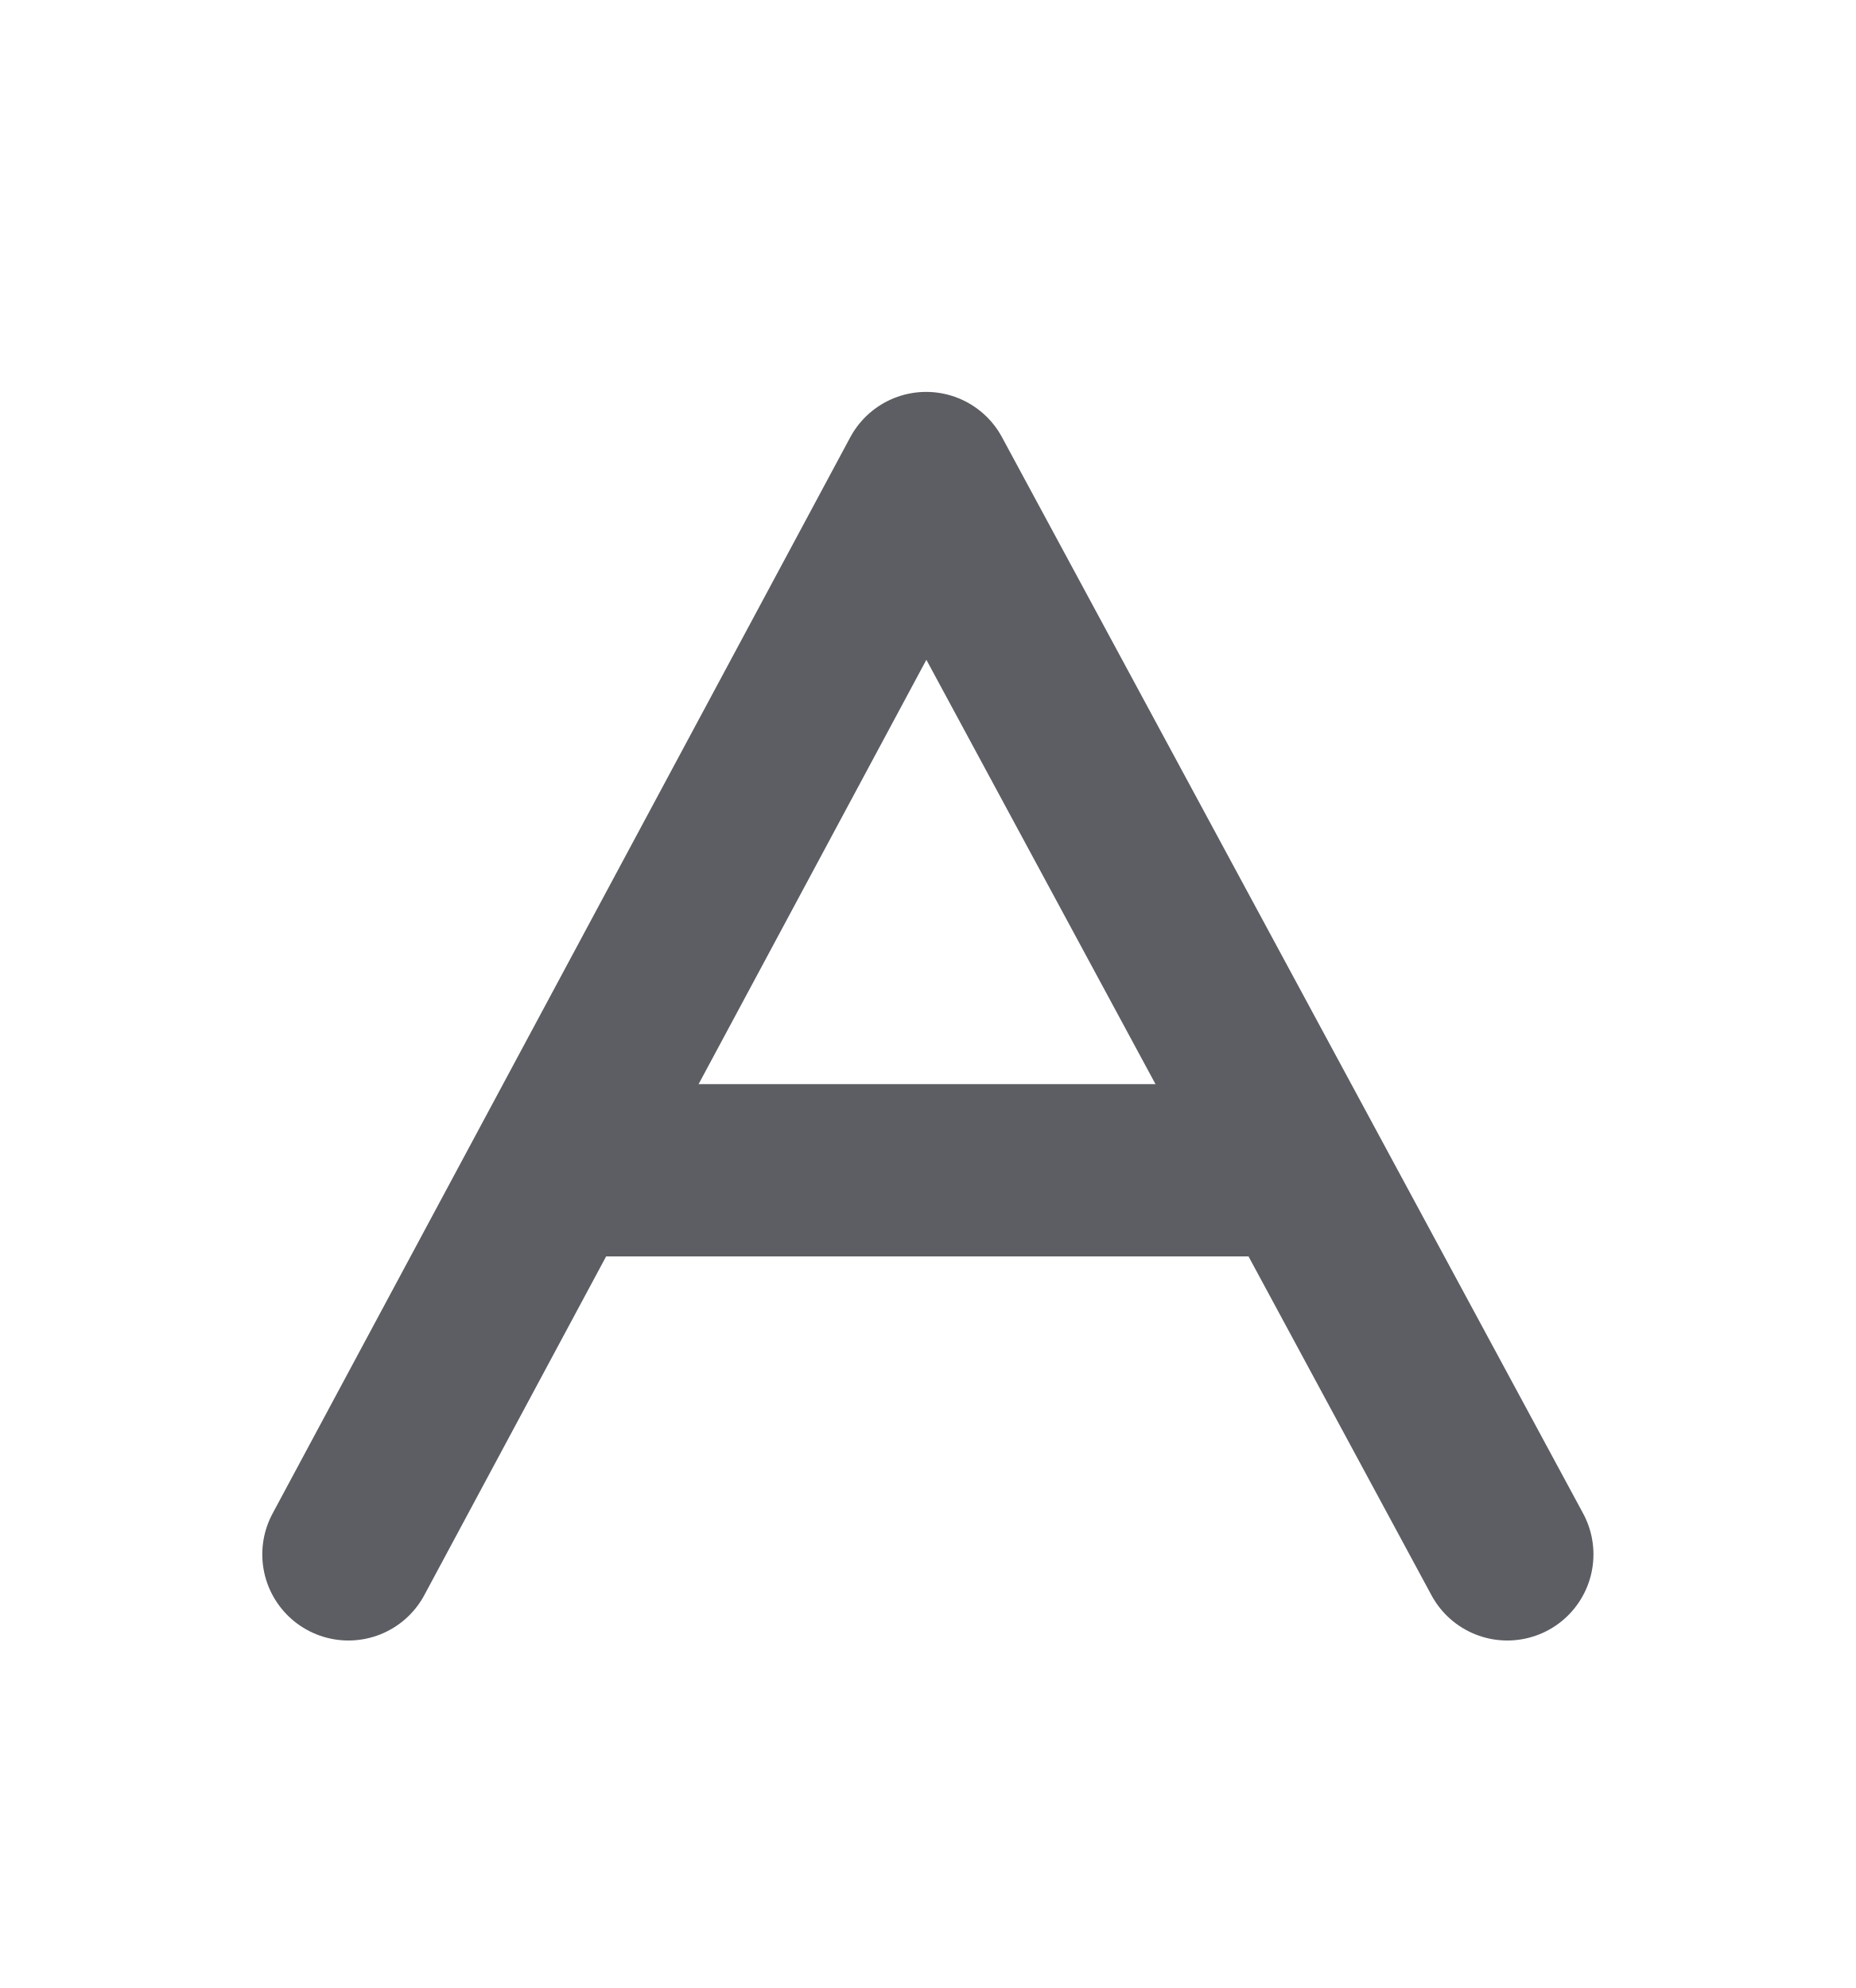
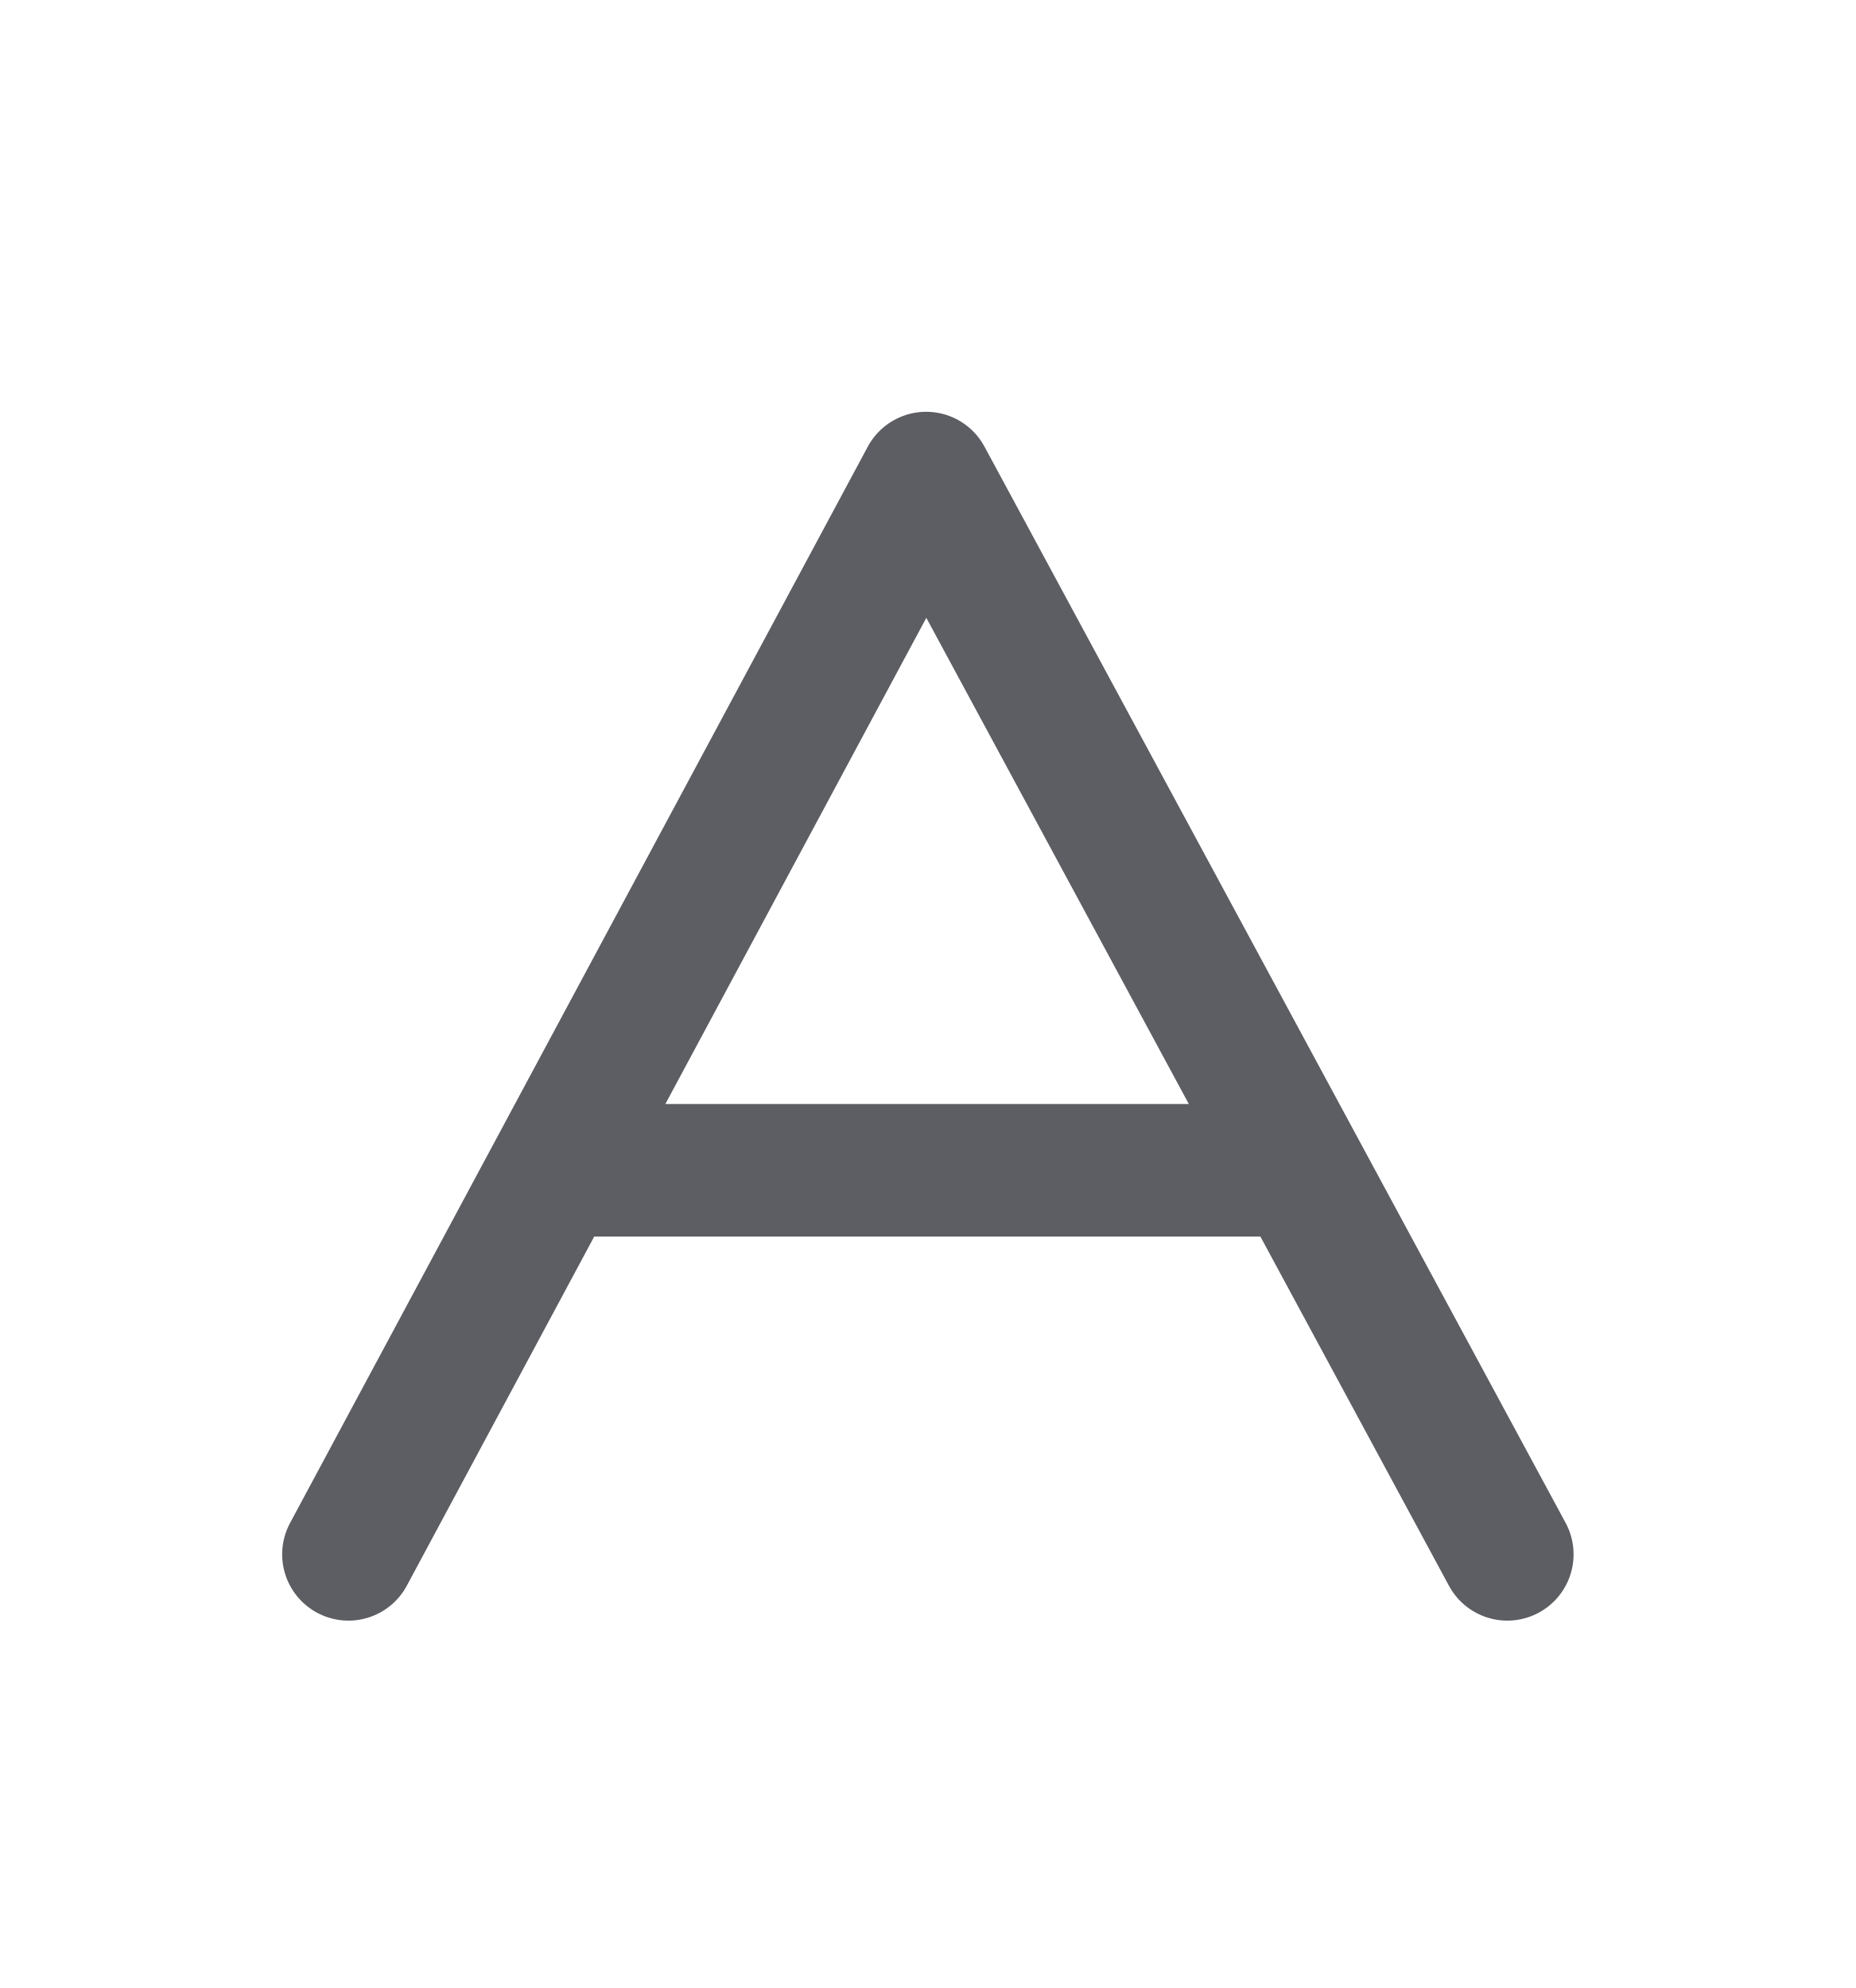
<svg xmlns="http://www.w3.org/2000/svg" width="14" height="15" viewBox="0 0 14 15" fill="none">
-   <path d="M4.439 8.83H9.563" stroke="#5C5E63" stroke-width="1.3" stroke-linecap="round" stroke-linejoin="round" />
-   <path d="M2.629 11.728L6.988 3.607L11.373 11.728" stroke="#5C5E63" stroke-width="1.3" stroke-linecap="round" stroke-linejoin="round" />
+   <path d="M4.439 8.83H9.563" stroke="#5C5E63" stroke-linecap="round" stroke-linejoin="round" />
+   <path d="M2.629 11.728L6.988 3.607L11.373 11.728" stroke="#5C5E63" stroke-linecap="round" stroke-linejoin="round" />
</svg>
